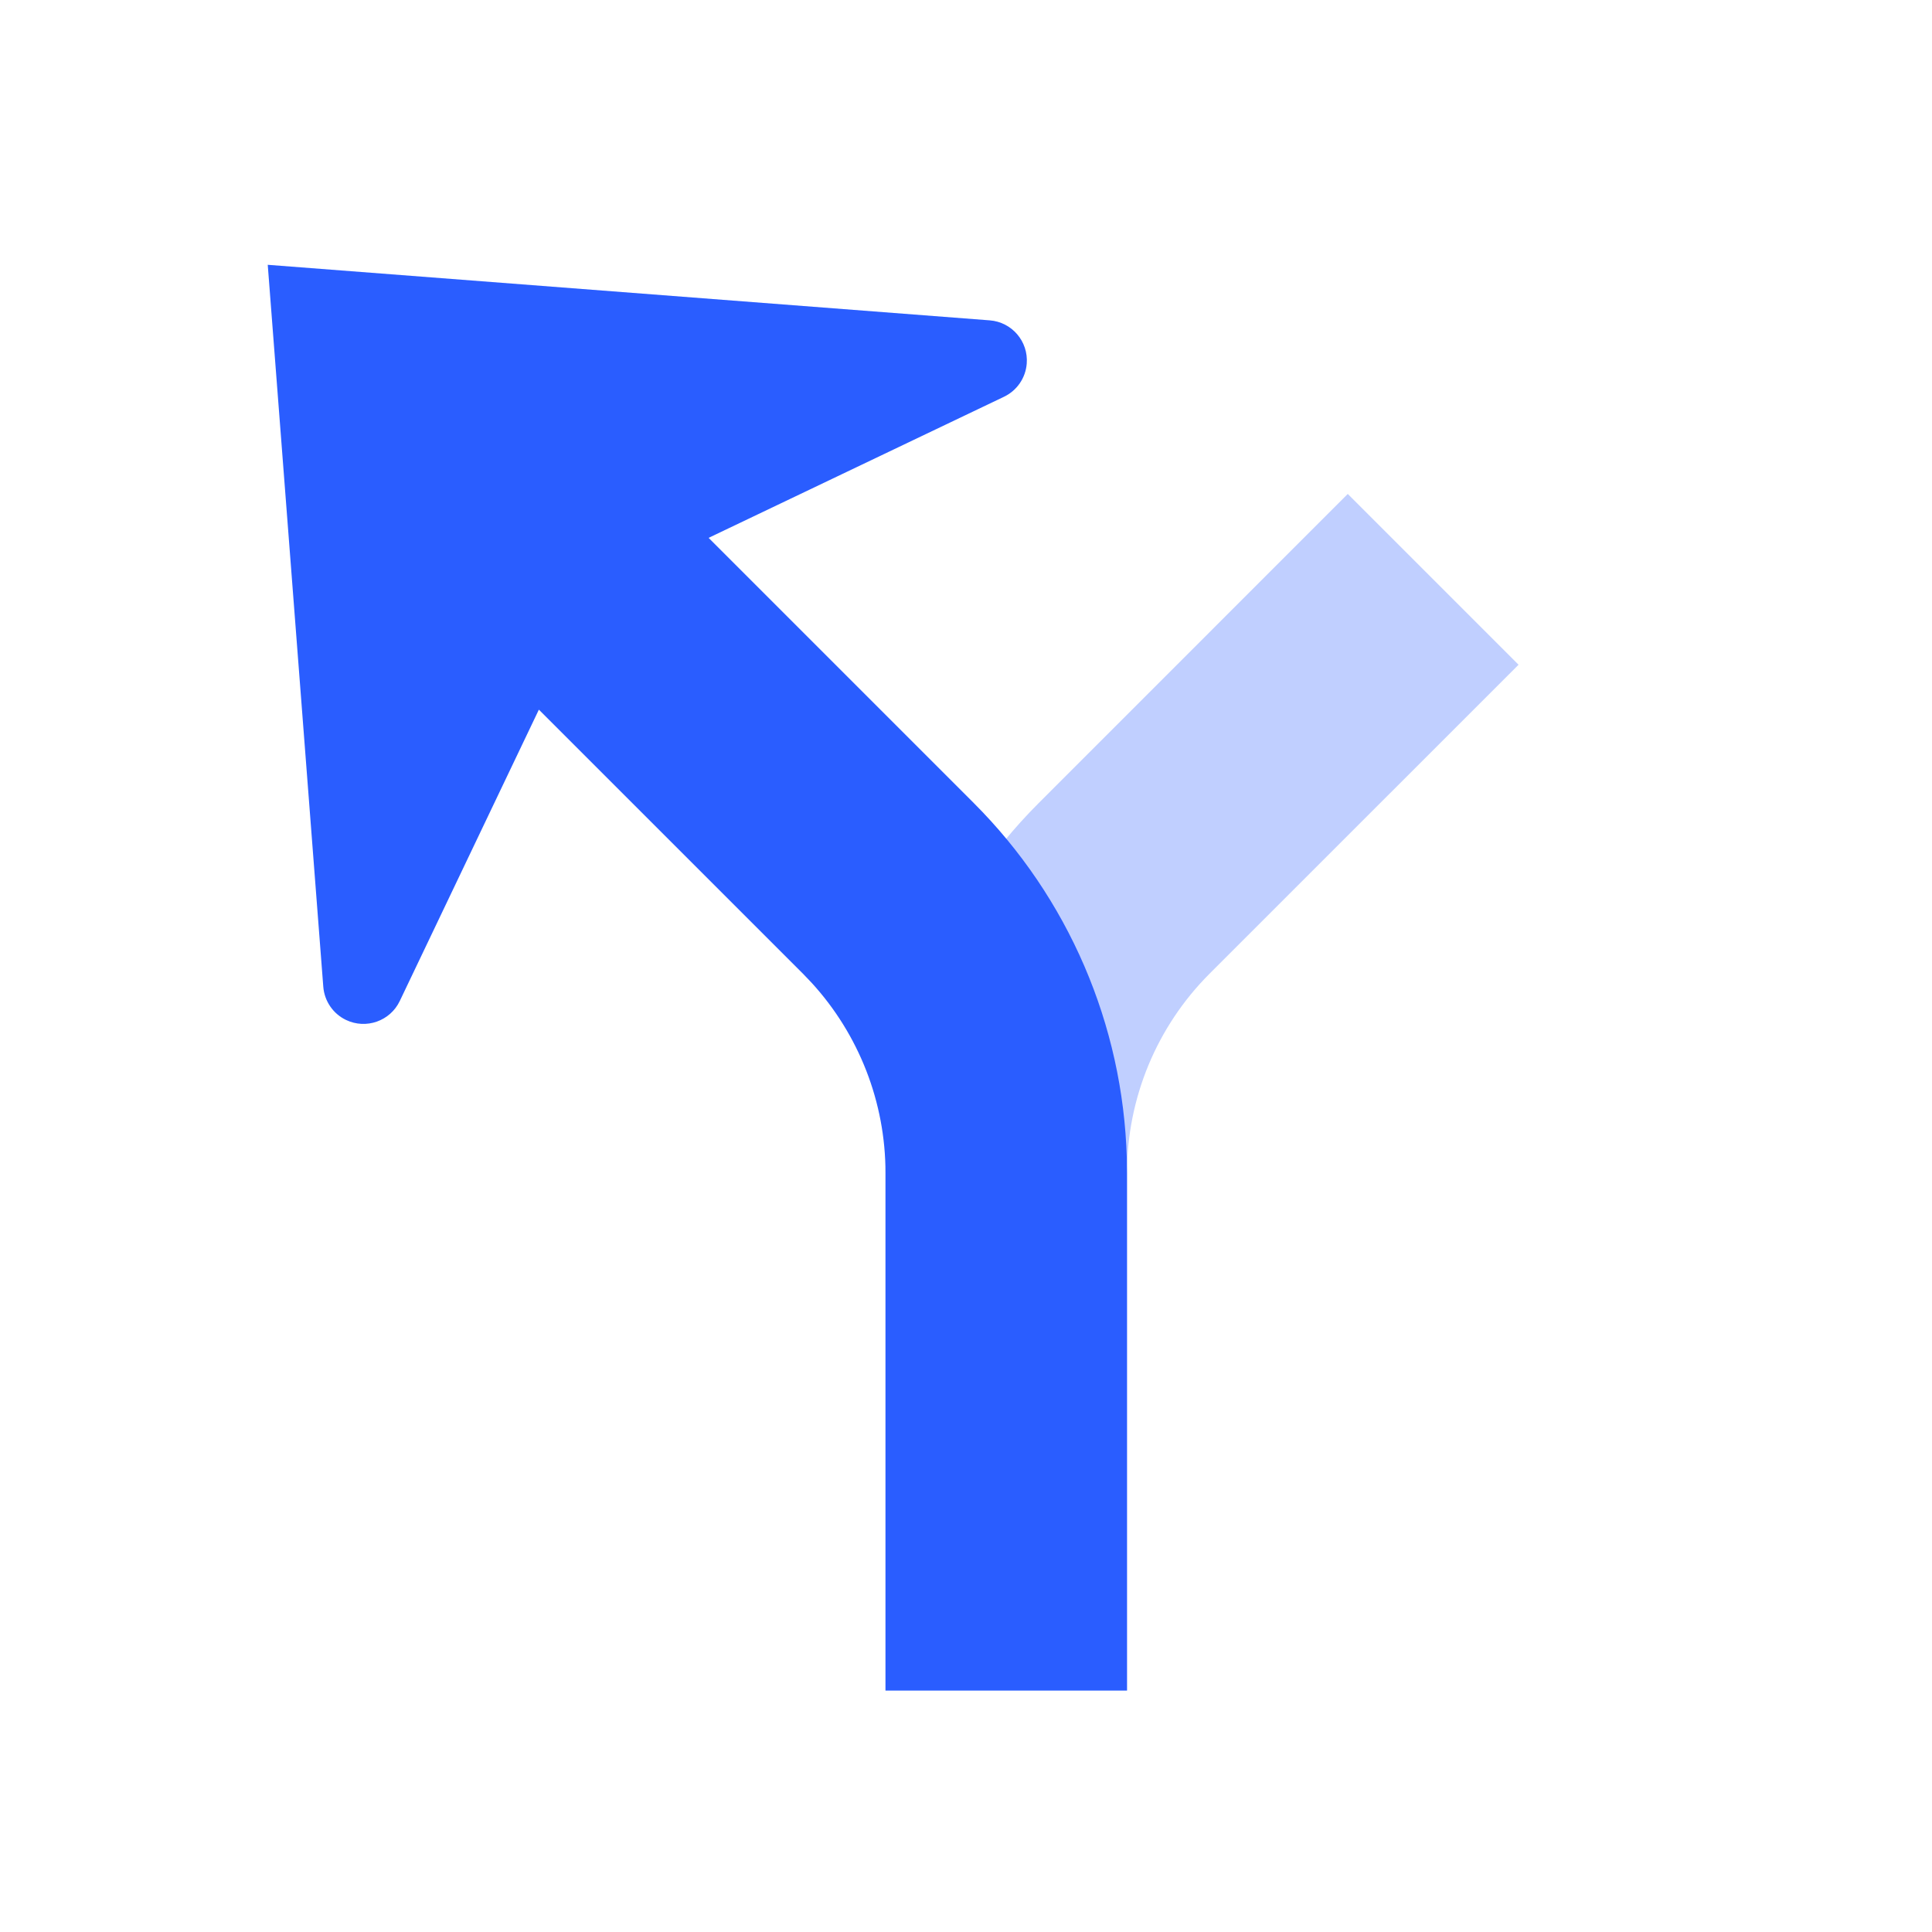
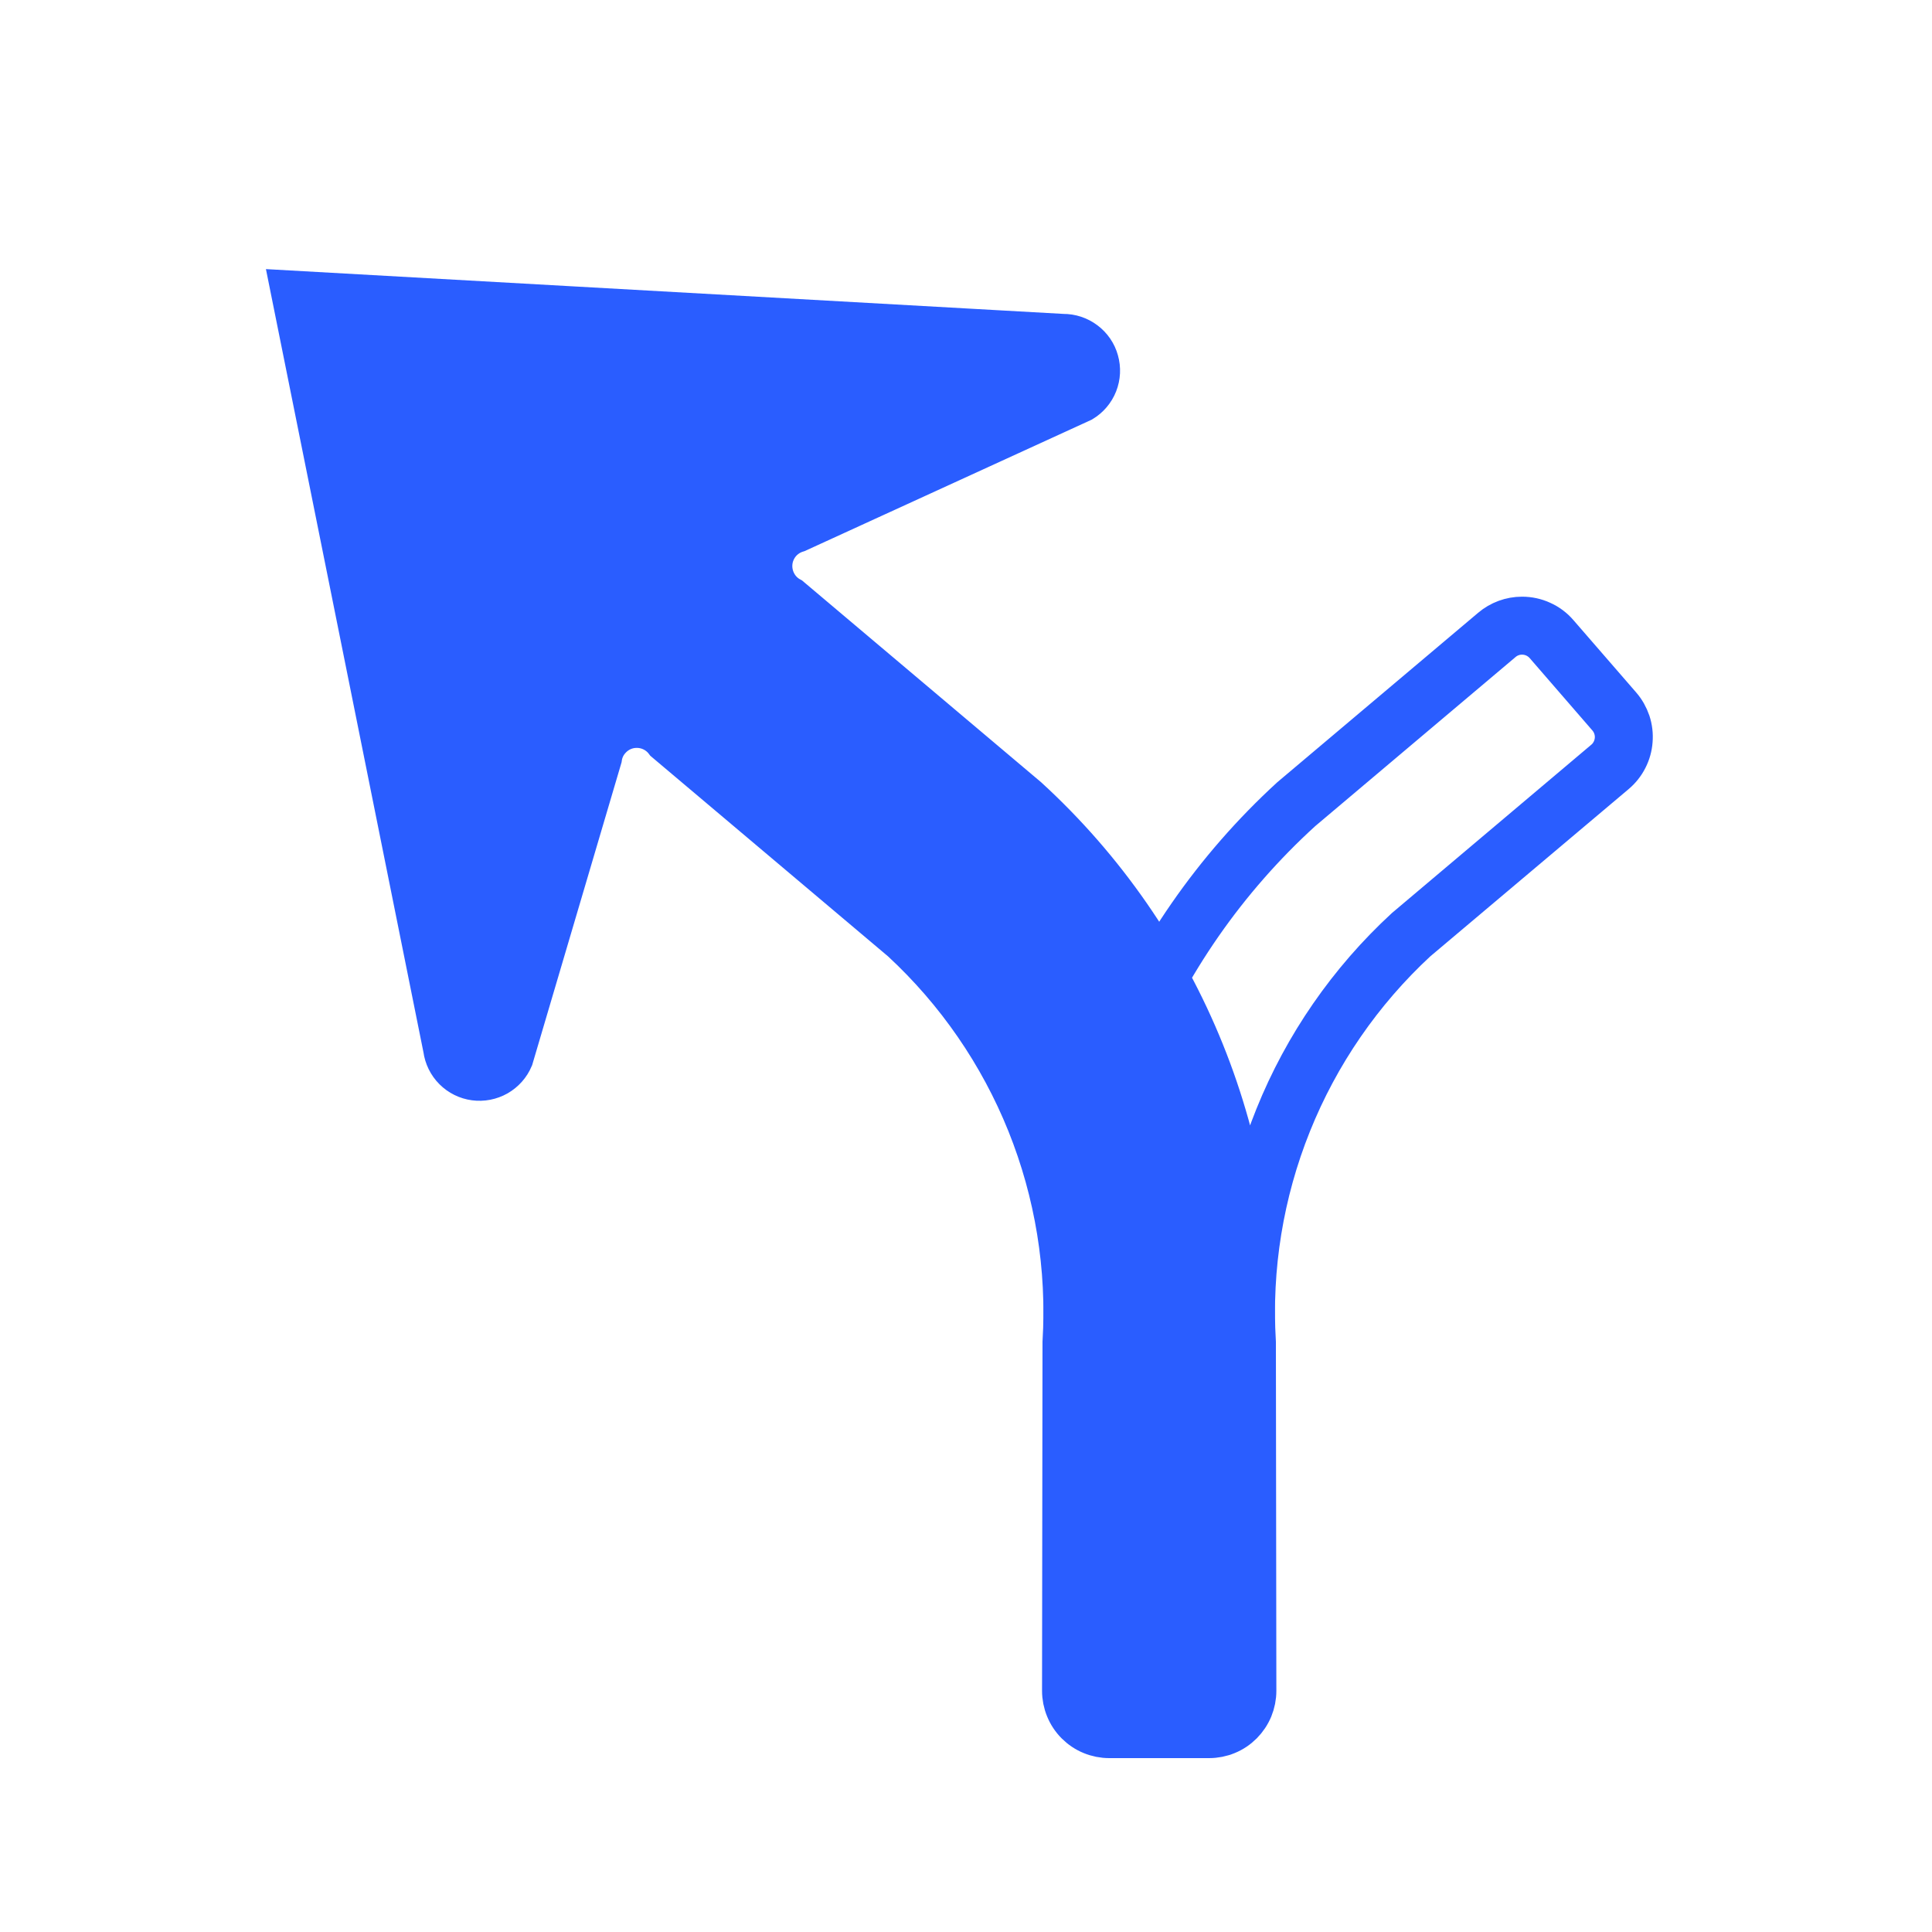
- <svg xmlns="http://www.w3.org/2000/svg" width="48" height="48" viewBox="0 0 48 48" fill="none">
-   <path opacity="0.3" d="M22 42V29.142C22 25.694 23.37 22.388 25.808 19.95L33.485 12.272L37.728 16.515L30.05 24.192C28.738 25.505 28 27.286 28 29.142V42H22Z" fill="#2A5DFF" />
-   <path d="M6.652 6.579L24.589 7.959C25.14 8.001 25.552 8.482 25.509 9.033C25.482 9.389 25.266 9.704 24.943 9.858L17.605 13.363L24.192 19.95C26.543 22.301 27.901 25.459 27.995 28.773L28 29.142V42H22V29.142C22 27.389 21.342 25.703 20.163 24.415L19.95 24.192L13.388 17.631L9.932 24.87C9.694 25.368 9.097 25.579 8.598 25.341C8.275 25.187 8.06 24.872 8.032 24.515L6.652 6.579Z" fill="#2A5DFF" />
+ <svg xmlns="http://www.w3.org/2000/svg" width="25" height="25" viewBox="0 0 25 25" fill="none">
+   <path d="M19.695 8.221C19.75 8.221 19.804 8.233 19.853 8.255C19.903 8.278 19.947 8.311 19.983 8.352L20.794 9.288C20.827 9.326 20.852 9.37 20.868 9.418C20.884 9.466 20.89 9.517 20.886 9.567C20.882 9.617 20.868 9.666 20.845 9.711C20.822 9.756 20.791 9.796 20.752 9.828L18.177 12.002C17.441 12.68 16.864 13.514 16.49 14.442C16.115 15.37 15.951 16.37 16.01 17.37L16.016 21.879C16.016 21.928 16.007 21.976 15.988 22.021C15.97 22.066 15.942 22.107 15.908 22.141C15.873 22.176 15.833 22.203 15.788 22.222C15.743 22.24 15.695 22.25 15.646 22.25H14.388C14.29 22.25 14.196 22.211 14.126 22.141C14.057 22.072 14.018 21.978 14.018 21.88L14.017 17.534C13.931 16.224 14.142 14.912 14.633 13.694C15.124 12.477 15.883 11.386 16.854 10.502L19.45 8.311C19.518 8.253 19.605 8.221 19.695 8.221ZM19.695 7.971C19.546 7.971 19.402 8.024 19.289 8.12L16.692 10.311C15.696 11.224 14.916 12.348 14.41 13.601C13.904 14.854 13.684 16.205 13.768 17.554V21.88C13.768 22.044 13.833 22.202 13.949 22.318C14.066 22.435 14.223 22.5 14.388 22.5H15.646C15.727 22.5 15.808 22.484 15.883 22.453C15.959 22.422 16.027 22.376 16.085 22.318C16.142 22.26 16.188 22.192 16.219 22.117C16.25 22.041 16.266 21.96 16.266 21.879L16.26 17.369C16.202 16.406 16.359 15.441 16.719 14.546C17.079 13.65 17.633 12.845 18.341 12.189L20.913 10.02C20.977 9.966 21.03 9.9 21.068 9.825C21.106 9.751 21.129 9.67 21.135 9.587C21.142 9.503 21.132 9.419 21.106 9.34C21.079 9.261 21.038 9.187 20.983 9.124L20.172 8.189C20.113 8.12 20.04 8.065 19.957 8.028C19.875 7.99 19.786 7.971 19.695 7.971ZM13.308 10.311L10.236 7.718C10.158 7.676 10.095 7.612 10.054 7.533C10.013 7.455 9.996 7.366 10.005 7.278C10.014 7.19 10.05 7.107 10.106 7.039C10.163 6.971 10.239 6.922 10.323 6.897L14.01 5.209C14.1 5.155 14.171 5.072 14.21 4.973C14.249 4.874 14.254 4.766 14.225 4.664C14.197 4.562 14.135 4.472 14.05 4.409C13.965 4.345 13.862 4.311 13.756 4.312L3.75 3.75L5.726 13.575C5.74 13.68 5.788 13.778 5.863 13.853C5.938 13.928 6.035 13.976 6.14 13.99C6.245 14.004 6.352 13.983 6.444 13.931C6.536 13.878 6.609 13.797 6.65 13.699L7.798 9.811C7.81 9.723 7.848 9.641 7.908 9.576C7.967 9.51 8.044 9.463 8.13 9.441C8.216 9.42 8.306 9.424 8.389 9.453C8.473 9.483 8.545 9.536 8.598 9.607L11.658 12.189C12.367 12.845 12.921 13.65 13.281 14.545C13.641 15.441 13.798 16.406 13.74 17.369L13.734 21.879C13.734 21.96 13.75 22.041 13.781 22.116C13.812 22.192 13.857 22.26 13.915 22.318C13.973 22.376 14.041 22.422 14.117 22.453C14.192 22.484 14.273 22.5 14.354 22.5H15.612C15.777 22.5 15.934 22.435 16.051 22.318C16.167 22.202 16.232 22.044 16.232 21.88V17.554C16.316 16.205 16.096 14.854 15.59 13.601C15.084 12.348 14.304 11.223 13.308 10.311Z" fill="#2A5DFF" stroke="#2A5DFF" stroke-width="0.5" />
</svg>
